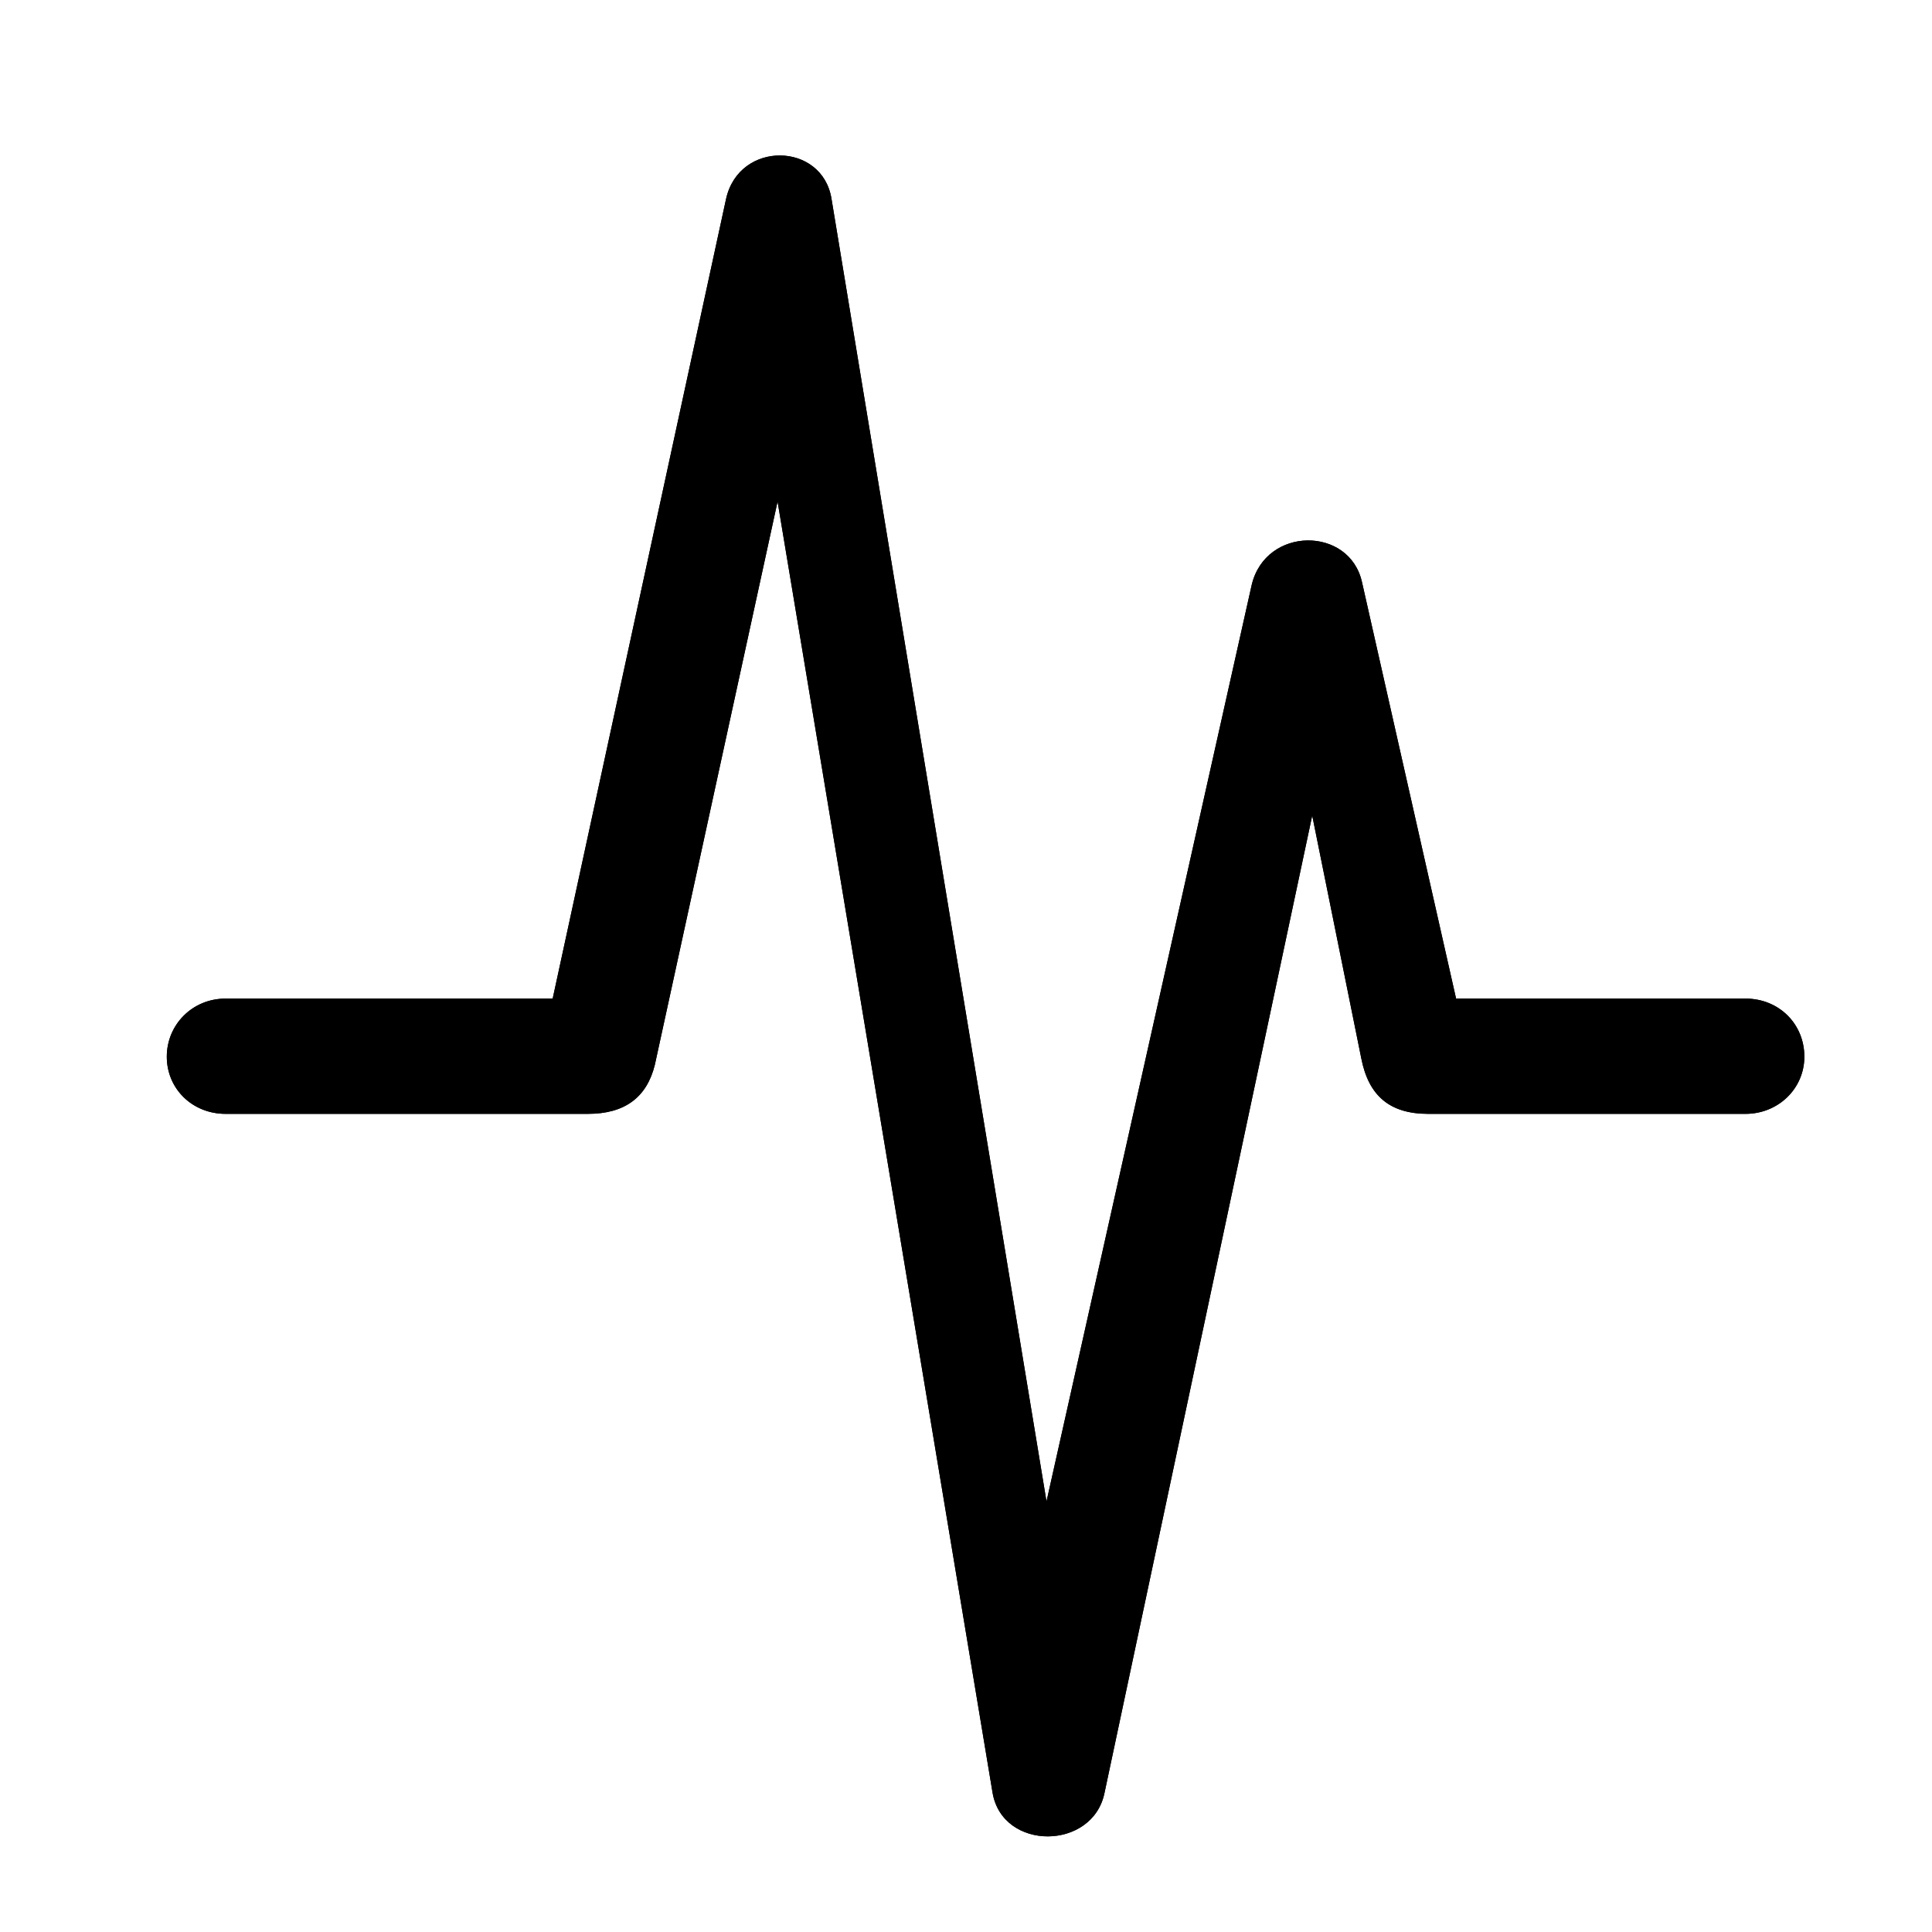
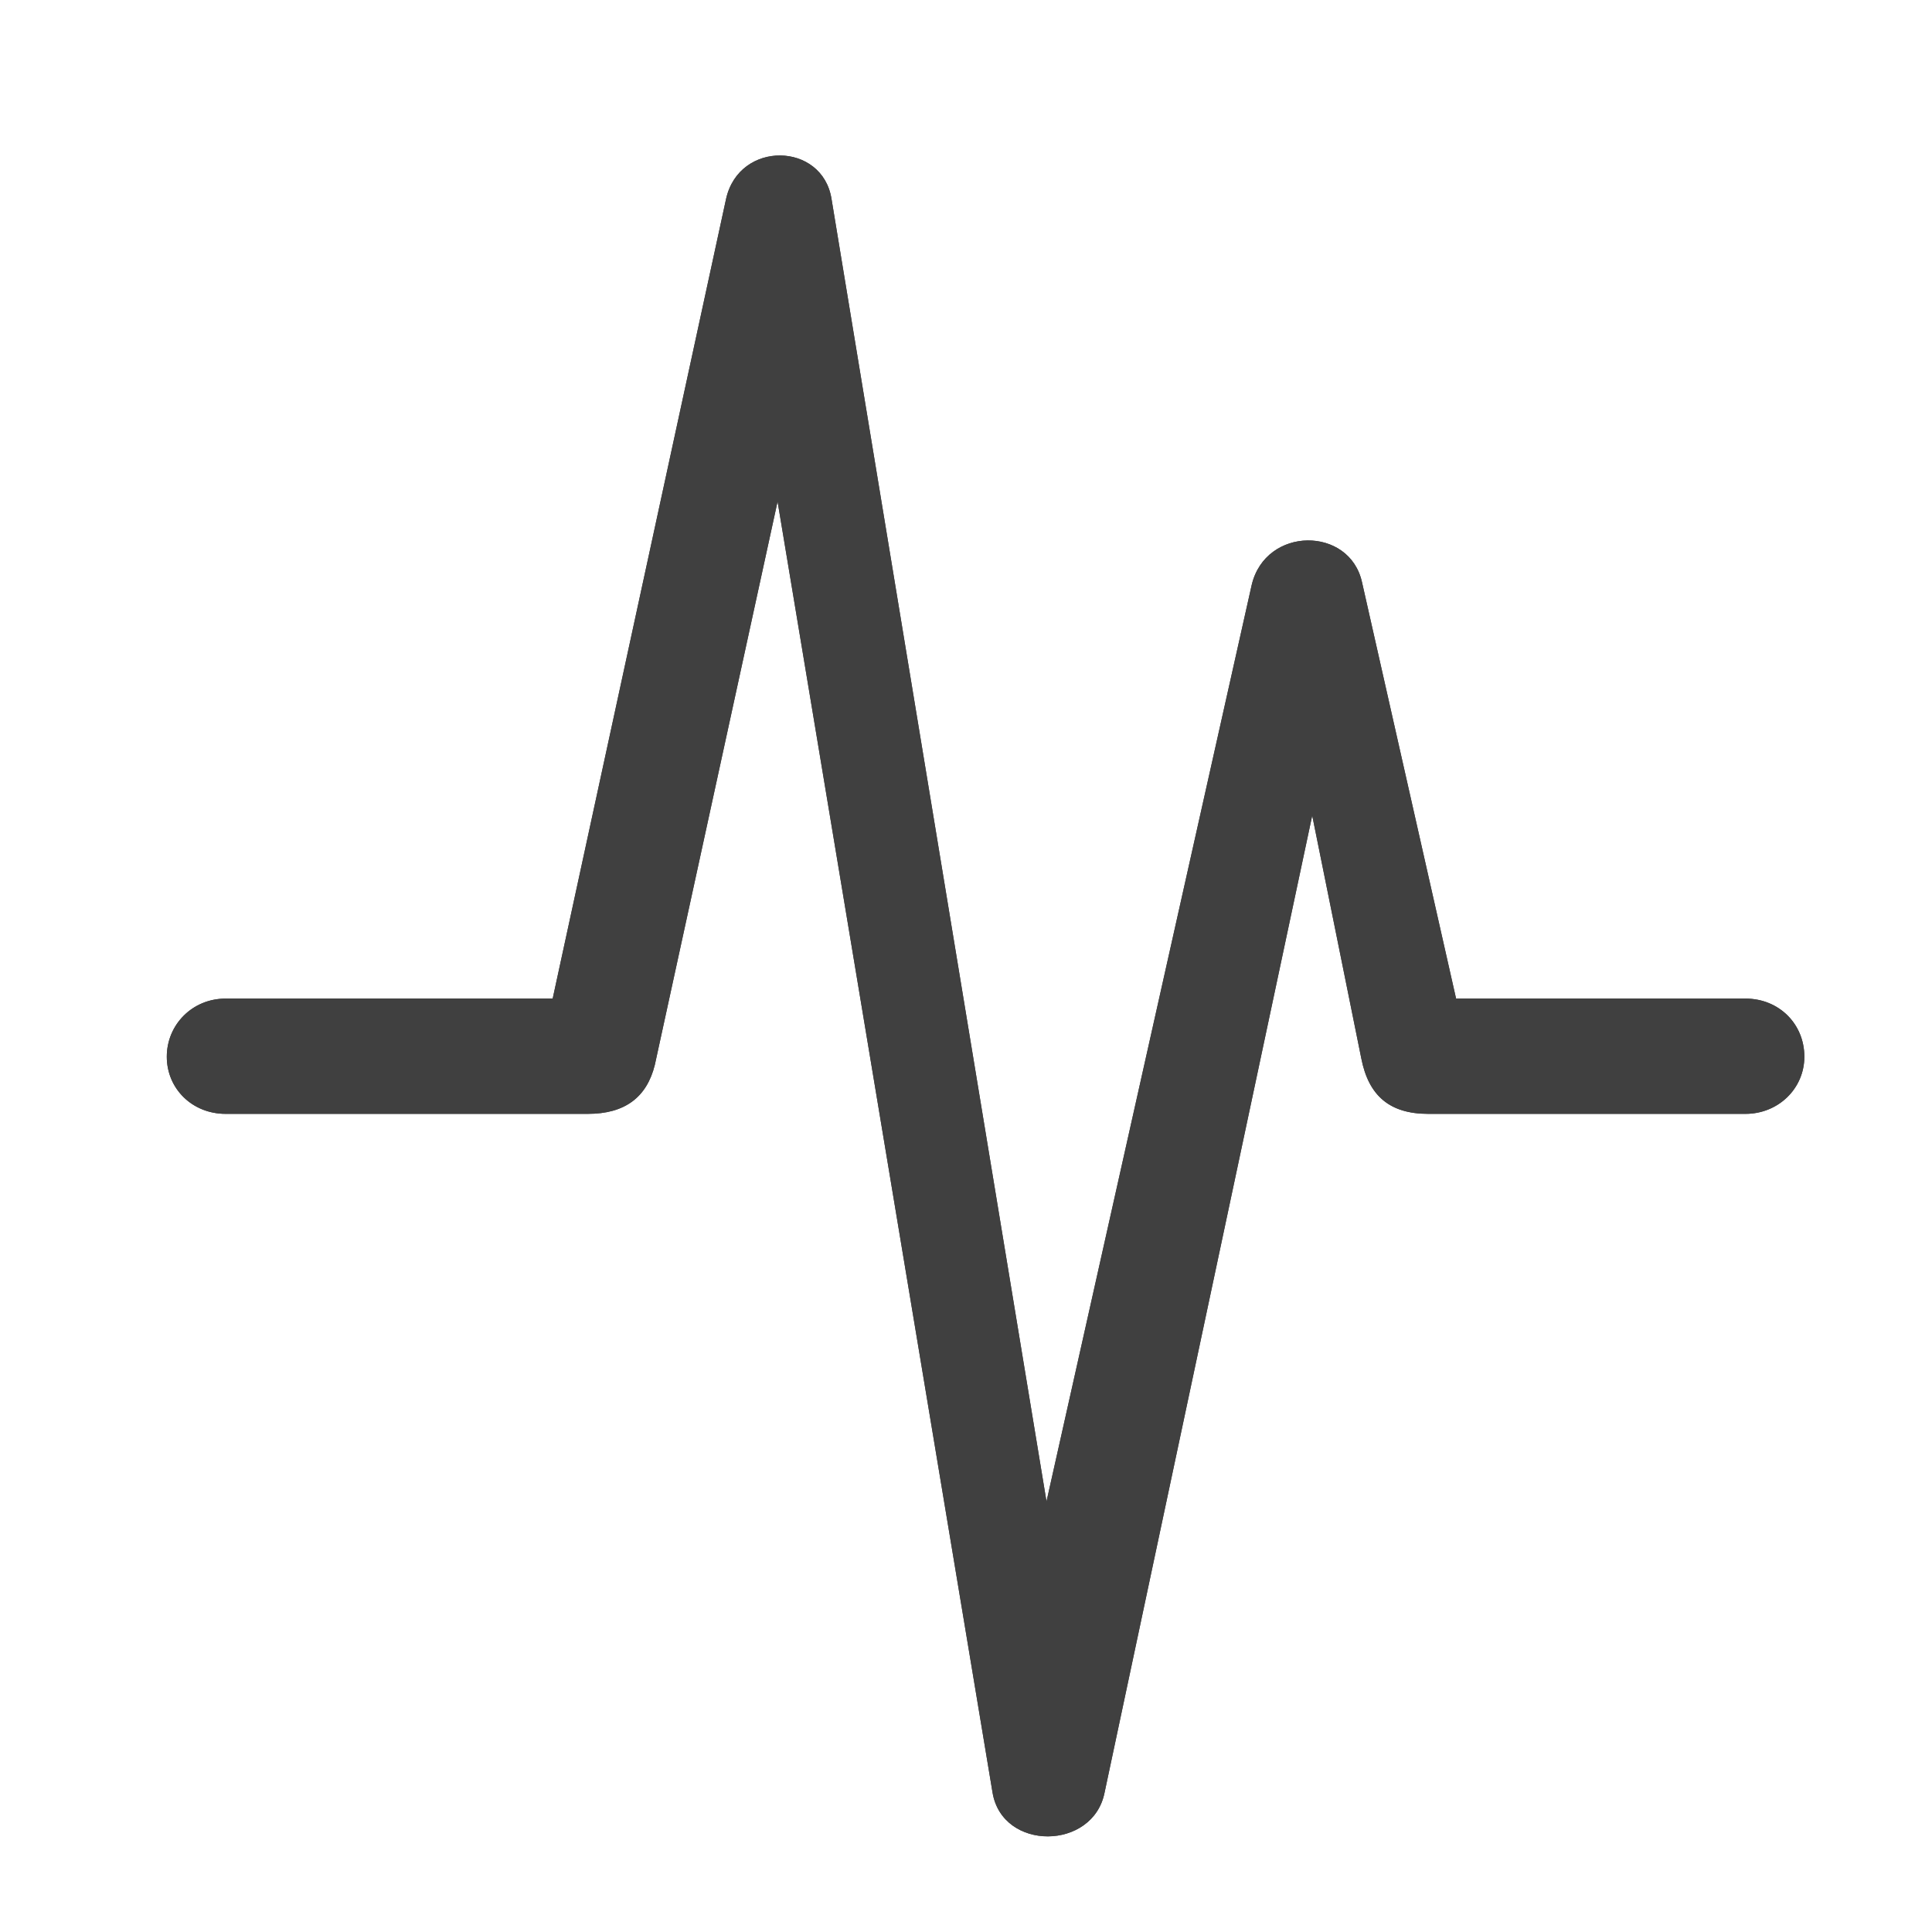
<svg xmlns="http://www.w3.org/2000/svg" width="15px" height="15px" viewBox="0 0 15 15" version="1.1">
-   <g id="health/ecg" stroke="none" stroke-width="1" fill="none" fill-rule="evenodd">
+   <g id="health/ecg" stroke="none" stroke-width="1" fill="none" fill-rule="evenodd" opacity="0.75">
    <g id="dark" fill="#000000" fill-rule="nonzero">
-       <path d="M8.576,13.917 L10.188,6.332 L10.569,8.217 C10.626,8.509 10.791,8.648 11.089,8.648 L13.552,8.648 C13.806,8.648 14.009,8.452 14.009,8.204 C14.009,7.95 13.812,7.753 13.552,7.753 L11.305,7.753 L10.575,4.522 C10.48,4.084 9.826,4.084 9.718,4.542 L8.125,11.657 L6.456,1.545 C6.386,1.101 5.738,1.088 5.637,1.545 L4.291,7.753 L1.752,7.753 C1.492,7.753 1.295,7.957 1.295,8.204 C1.295,8.452 1.492,8.648 1.752,8.648 L4.564,8.648 C4.85,8.648 5.021,8.521 5.084,8.268 L6.037,3.894 L7.706,13.917 C7.782,14.374 8.487,14.368 8.576,13.917 Z" id="solid" />
+       <path d="M8.576,13.917 L10.188,6.332 L10.569,8.217 C10.626,8.509 10.791,8.648 11.089,8.648 L13.552,8.648 C13.806,8.648 14.009,8.452 14.009,8.204 C14.009,7.95 13.812,7.753 13.552,7.753 L11.305,7.753 L10.575,4.522 C10.48,4.084 9.826,4.084 9.718,4.542 L8.125,11.657 L6.456,1.545 C6.386,1.101 5.738,1.088 5.637,1.545 L4.291,7.753 L1.752,7.753 C1.492,7.753 1.295,7.957 1.295,8.204 C1.295,8.452 1.492,8.648 1.752,8.648 L4.564,8.648 C4.85,8.648 5.021,8.521 5.084,8.268 L6.037,3.894 L7.706,13.917 C7.782,14.374 8.487,14.368 8.576,13.917 Z" id="opaque" />
    </g>
    <g id="light" fill="#000000" fill-rule="nonzero">
-       <path d="M8.576,13.917 L10.188,6.332 L10.569,8.217 C10.626,8.509 10.791,8.648 11.089,8.648 L13.552,8.648 C13.806,8.648 14.009,8.452 14.009,8.204 C14.009,7.95 13.812,7.753 13.552,7.753 L11.305,7.753 L10.575,4.522 C10.48,4.084 9.826,4.084 9.718,4.542 L8.125,11.657 L6.456,1.545 C6.386,1.101 5.738,1.088 5.637,1.545 L4.291,7.753 L1.752,7.753 C1.492,7.753 1.295,7.957 1.295,8.204 C1.295,8.452 1.492,8.648 1.752,8.648 L4.564,8.648 C4.85,8.648 5.021,8.521 5.084,8.268 L6.037,3.894 L7.706,13.917 C7.782,14.374 8.487,14.368 8.576,13.917 Z" id="solid" />
+       <path d="M8.576,13.917 L10.188,6.332 L10.569,8.217 C10.626,8.509 10.791,8.648 11.089,8.648 L13.552,8.648 C13.806,8.648 14.009,8.452 14.009,8.204 C14.009,7.95 13.812,7.753 13.552,7.753 L11.305,7.753 L10.575,4.522 C10.48,4.084 9.826,4.084 9.718,4.542 L8.125,11.657 L6.456,1.545 C6.386,1.101 5.738,1.088 5.637,1.545 L4.291,7.753 L1.752,7.753 C1.492,7.753 1.295,7.957 1.295,8.204 C1.295,8.452 1.492,8.648 1.752,8.648 L4.564,8.648 C4.85,8.648 5.021,8.521 5.084,8.268 L6.037,3.894 L7.706,13.917 C7.782,14.374 8.487,14.368 8.576,13.917 Z" id="opaque" />
    </g>
  </g>
</svg>
